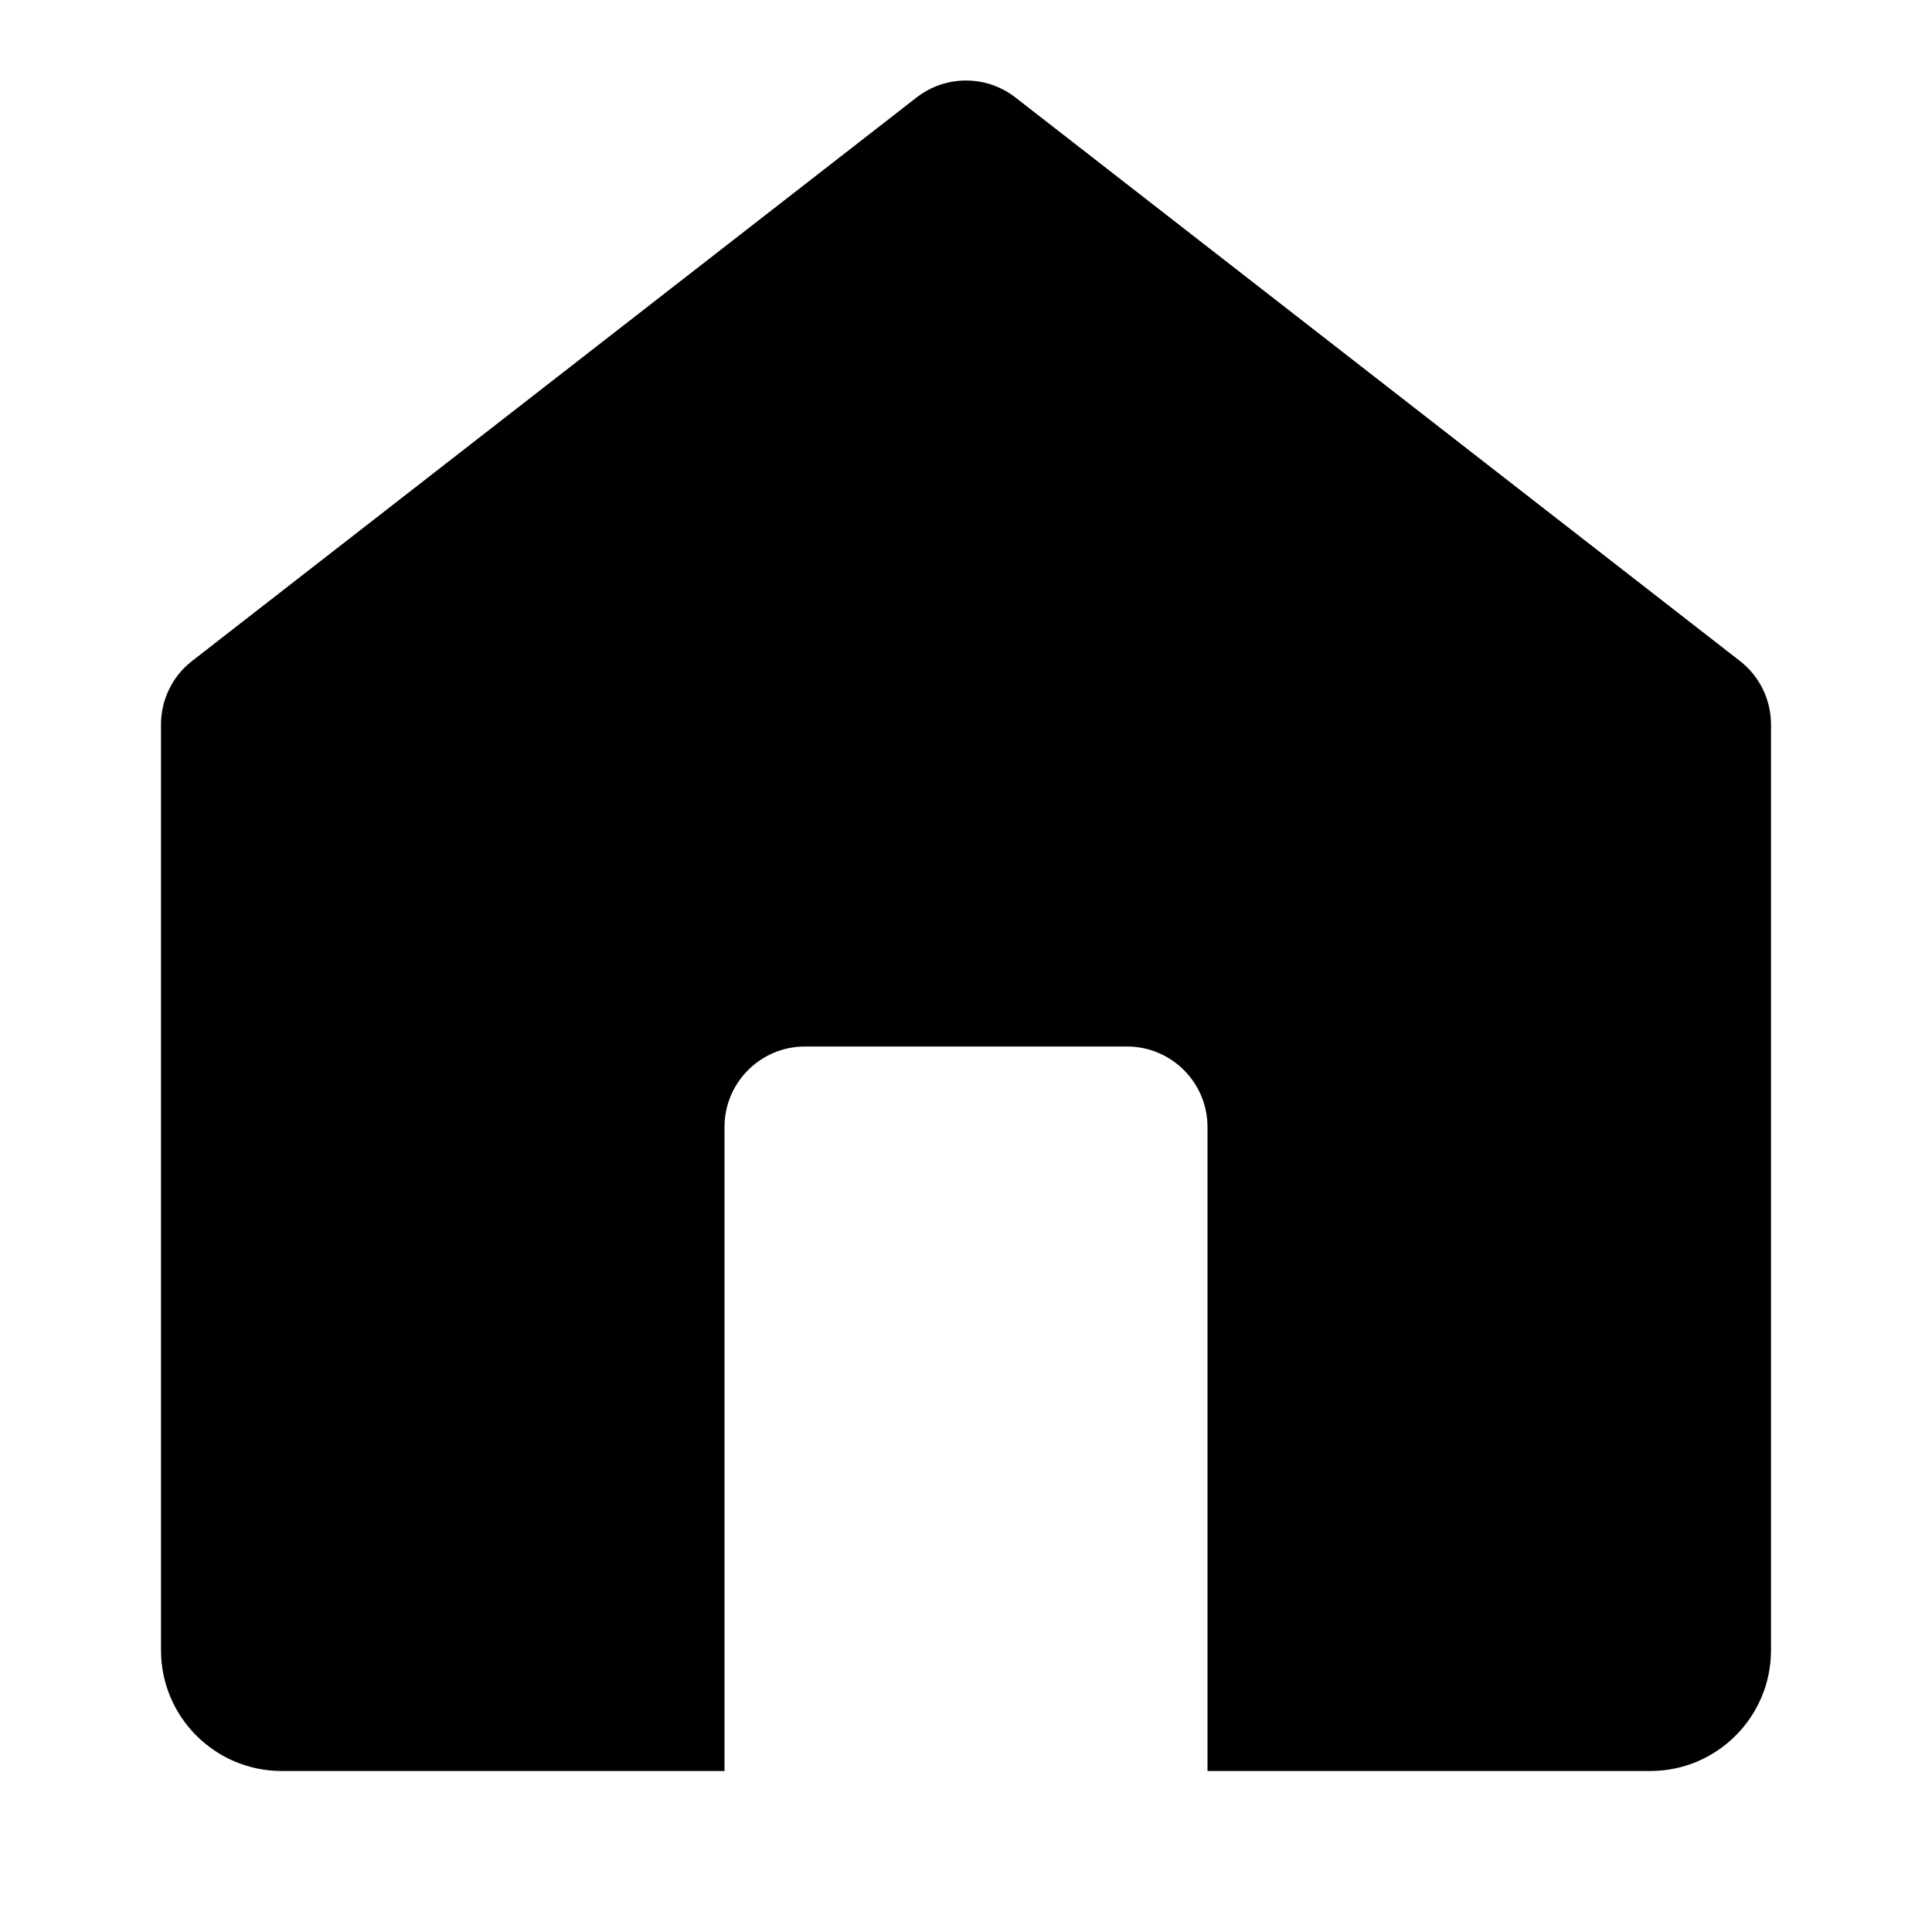
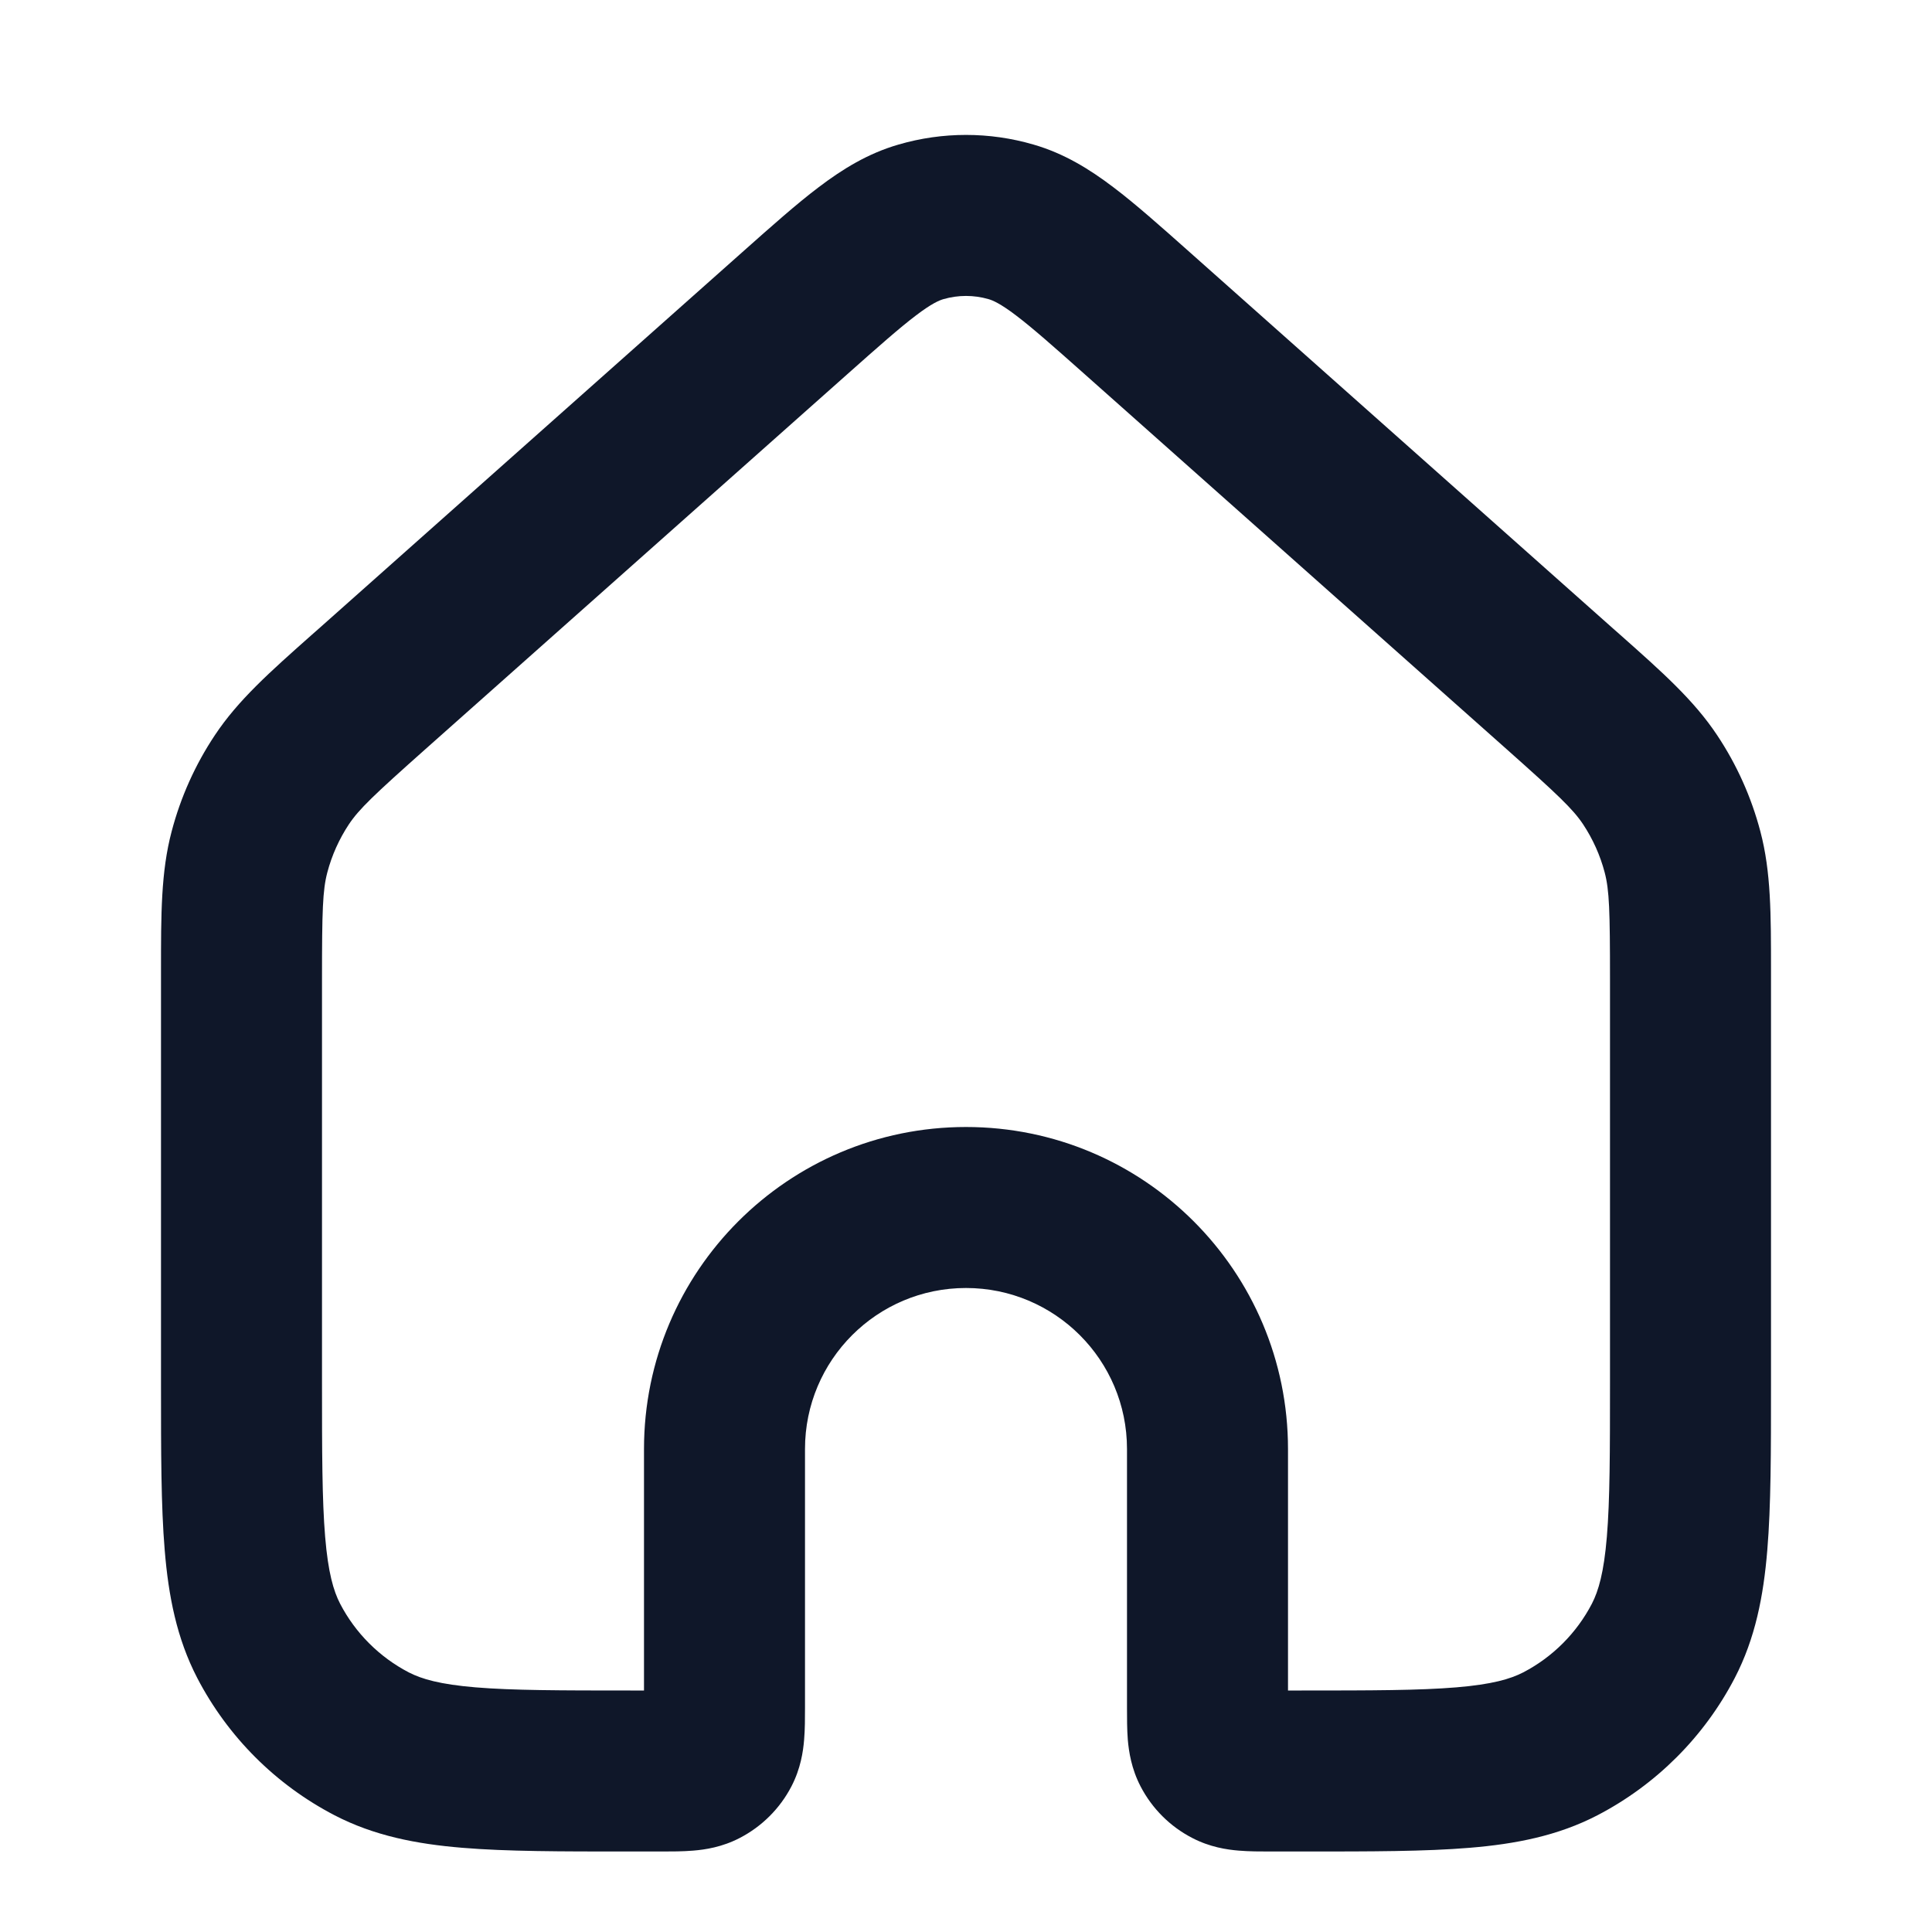
<svg xmlns="http://www.w3.org/2000/svg" width="800px" height="800px" viewBox="0 0 24 24" fill="none">
-   <path d="M11.386 1.211C11.747 0.93 12.253 0.93 12.614 1.211L21.614 8.211C21.858 8.4 22 8.691 22 9V20.5C22 21.328 21.328 22 20.5 22H15V14C15 13.448 14.552 13 14 13H10C9.448 13 9 13.448 9 14V22H3.5C2.672 22 2 21.328 2 20.5V9C2 8.691 2.142 8.4 2.386 8.211L11.386 1.211Z" fill="#000000" />
+   <path fill-rule="evenodd" clip-rule="evenodd" d="M12.28 3.716C12.097 3.663 11.903 3.663 11.72 3.716C11.668 3.731 11.575 3.769 11.379 3.918C11.172 4.075 10.919 4.299 10.525 4.649L5.285 9.306C4.643 9.877 4.461 10.05 4.334 10.24C4.213 10.423 4.122 10.625 4.066 10.838C4.008 11.059 4 11.309 4 12.169V17.17C4 18.041 4.001 18.633 4.039 19.09C4.076 19.536 4.143 19.763 4.225 19.922C4.415 20.287 4.713 20.585 5.078 20.775C5.237 20.857 5.464 20.924 5.909 20.961C6.367 20.999 6.959 21 7.83 21H8V18C8 15.791 9.791 14 12 14C14.209 14 16 15.791 16 18V21H16.17C17.041 21 17.633 20.999 18.09 20.961C18.536 20.924 18.763 20.857 18.922 20.775C19.287 20.585 19.585 20.287 19.775 19.922C19.857 19.763 19.924 19.536 19.961 19.09C19.999 18.633 20 18.041 20 17.17V12.169C20 11.309 19.992 11.059 19.934 10.838C19.878 10.625 19.787 10.423 19.666 10.24C19.539 10.05 19.357 9.877 18.715 9.306L13.475 4.649C13.081 4.299 12.828 4.075 12.621 3.918C12.425 3.769 12.332 3.731 12.28 3.716ZM11.161 1.796C11.709 1.636 12.291 1.636 12.839 1.796C13.219 1.906 13.534 2.101 13.828 2.324C14.105 2.533 14.417 2.811 14.776 3.13L20.043 7.812C20.072 7.837 20.099 7.862 20.127 7.886C20.649 8.349 21.043 8.699 21.331 9.133C21.575 9.499 21.756 9.903 21.868 10.329C22.001 10.832 22 11.359 22 12.057C22 12.094 22 12.131 22 12.169V17.212C22 18.03 22 18.706 21.954 19.256C21.907 19.827 21.805 20.352 21.55 20.844C21.17 21.575 20.574 22.17 19.844 22.55C19.352 22.805 18.827 22.907 18.256 22.954C17.706 23 17.03 23 16.212 23H15.805C15.797 23 15.789 23 15.781 23C15.66 23 15.516 23 15.388 22.989C15.241 22.977 15.029 22.946 14.809 22.831C14.534 22.689 14.311 22.465 14.169 22.192C14.054 21.971 14.023 21.759 14.01 21.612C14 21.484 14 21.34 14 21.218L14 18C14 16.895 13.104 16 12 16C10.895 16 10 16.895 10 18L10 21.218C10 21.34 10 21.484 9.989 21.612C9.977 21.759 9.946 21.971 9.831 22.192C9.689 22.465 9.465 22.689 9.191 22.831C8.971 22.946 8.759 22.977 8.612 22.989C8.484 23 8.34 23 8.218 23C8.211 23 8.203 23 8.195 23H7.788C6.969 23 6.294 23 5.744 22.954C5.173 22.907 4.648 22.805 4.156 22.55C3.425 22.17 2.83 21.575 2.45 20.844C2.195 20.352 2.093 19.827 2.046 19.256C2 18.706 2 18.03 2 17.212L2 12.169C2 12.131 2 12.094 2 12.057C2 11.359 1.999 10.832 2.132 10.329C2.244 9.903 2.425 9.499 2.669 9.133C2.957 8.699 3.351 8.349 3.873 7.886C3.9 7.862 3.928 7.837 3.957 7.812L9.224 3.13C9.583 2.811 9.895 2.533 10.172 2.324C10.466 2.101 10.781 1.906 11.161 1.796Z" fill="#0F1729" />
</svg>
